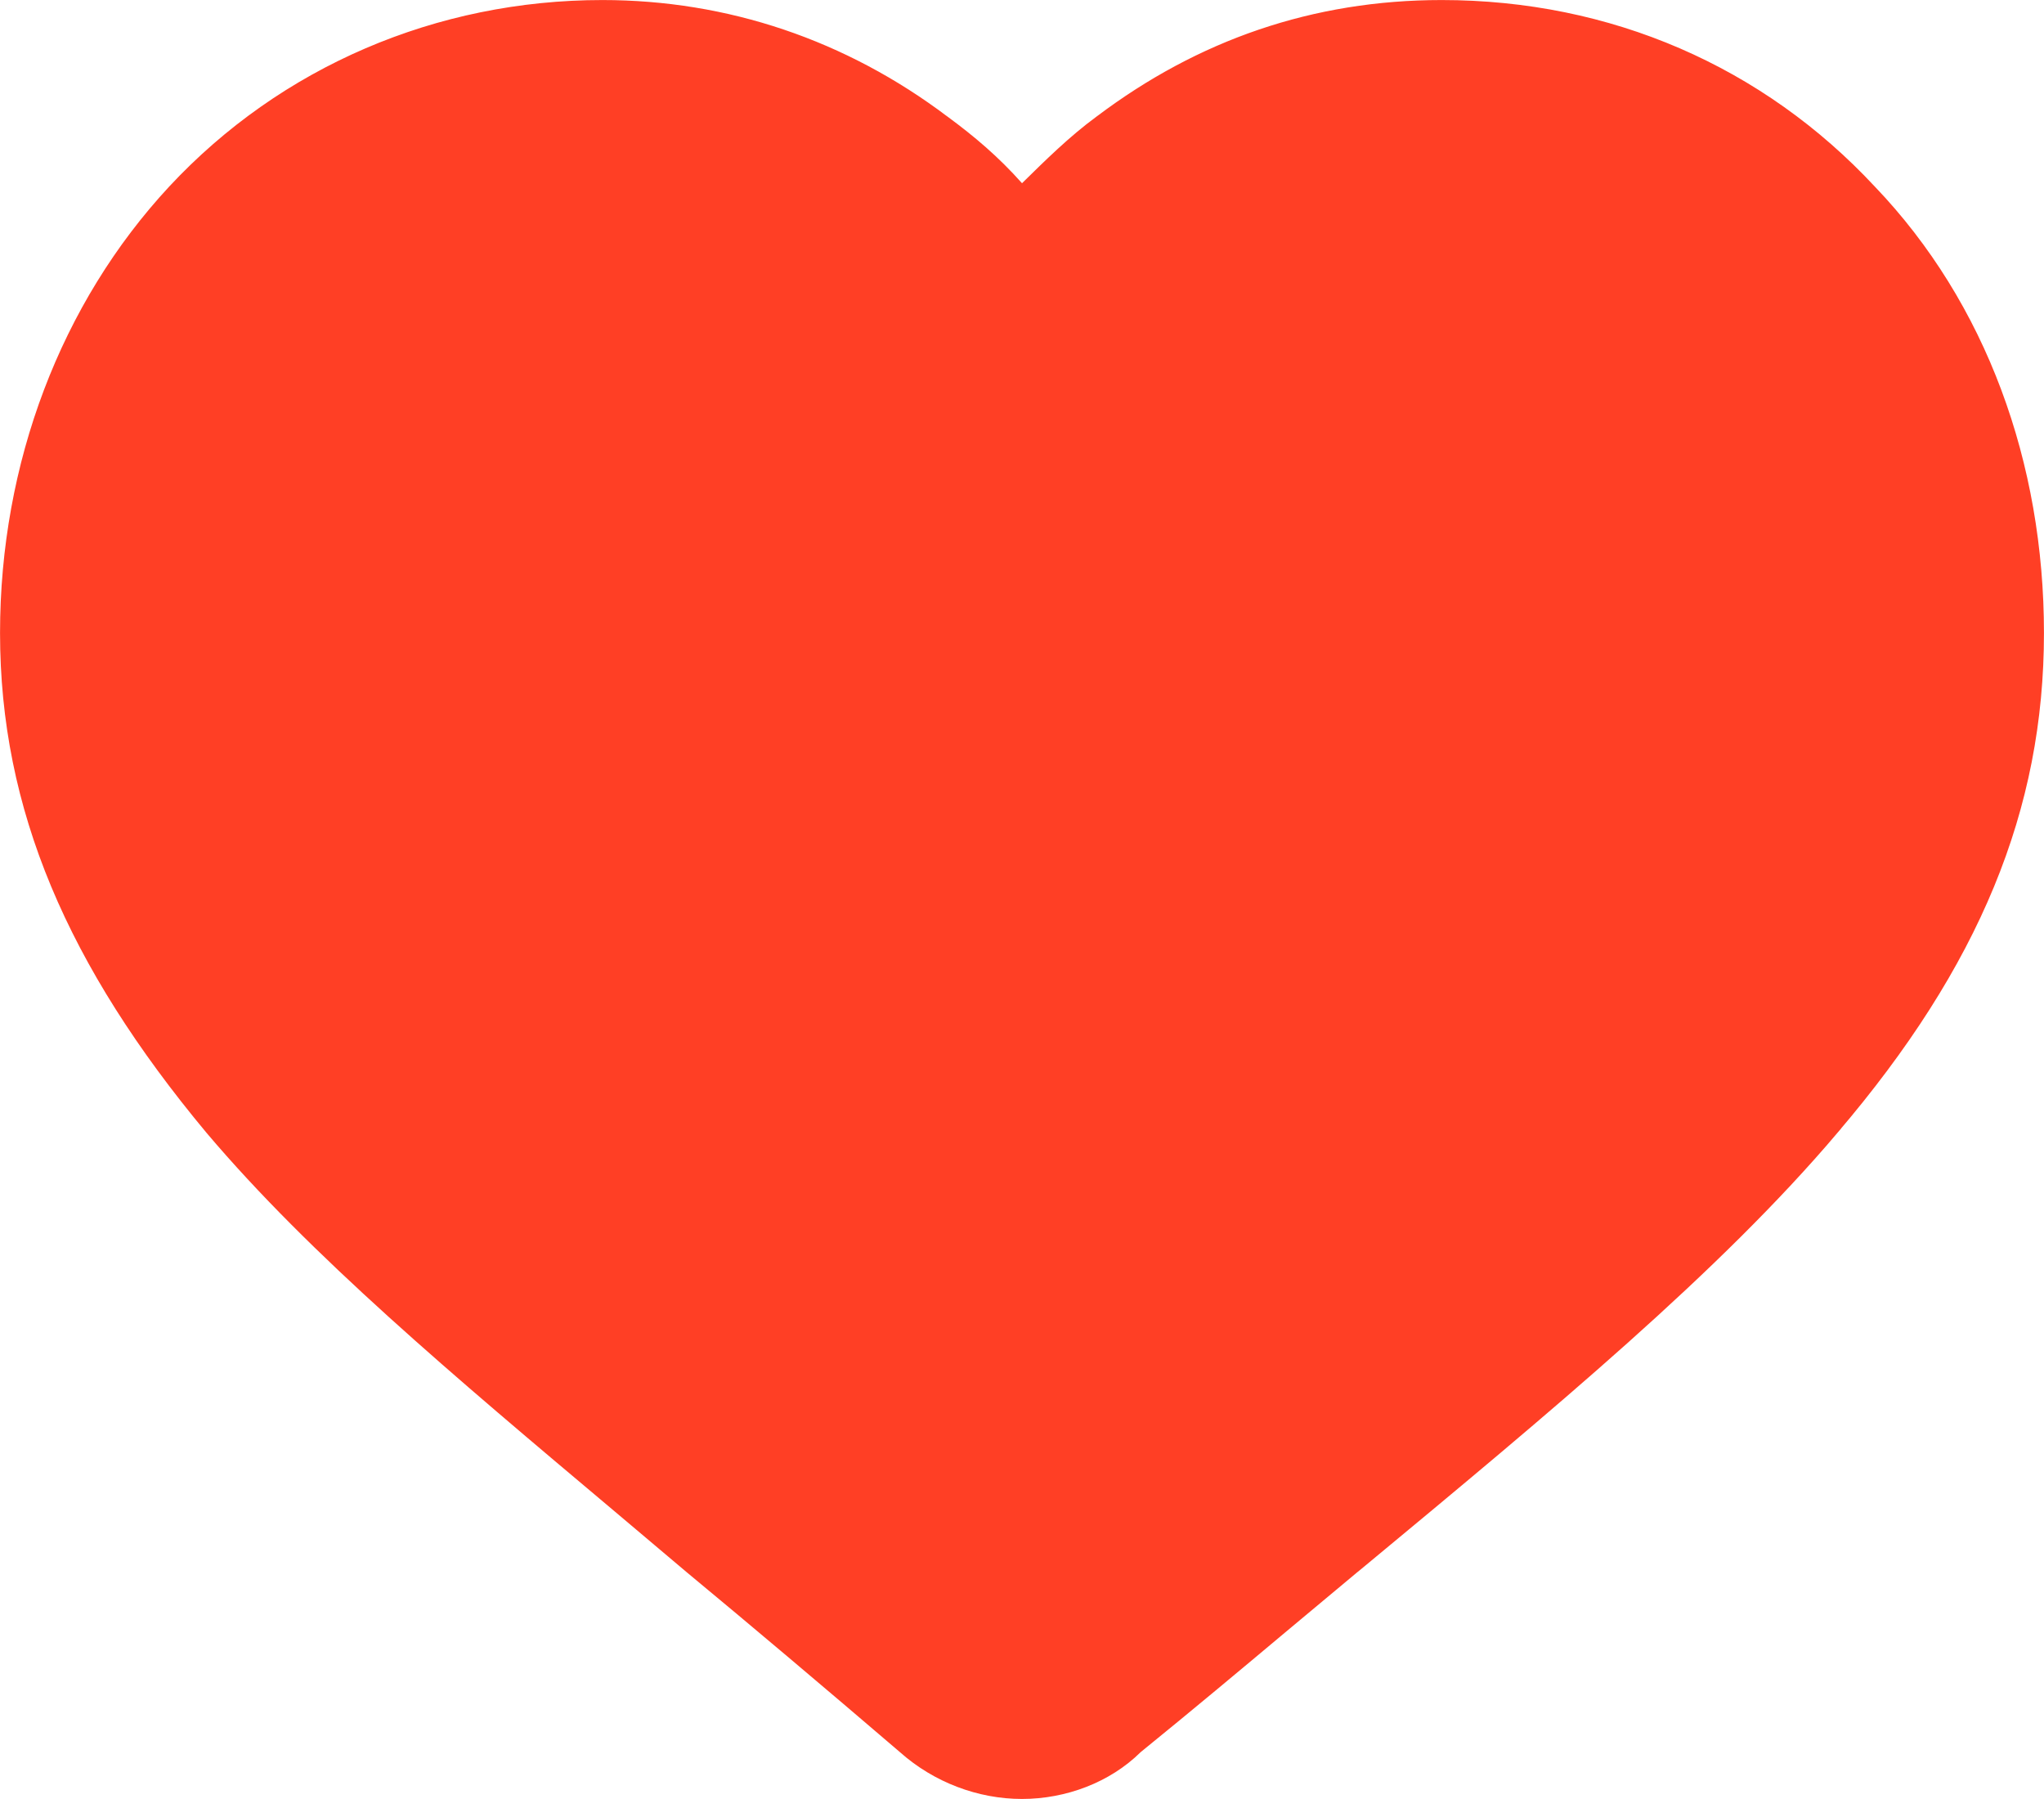
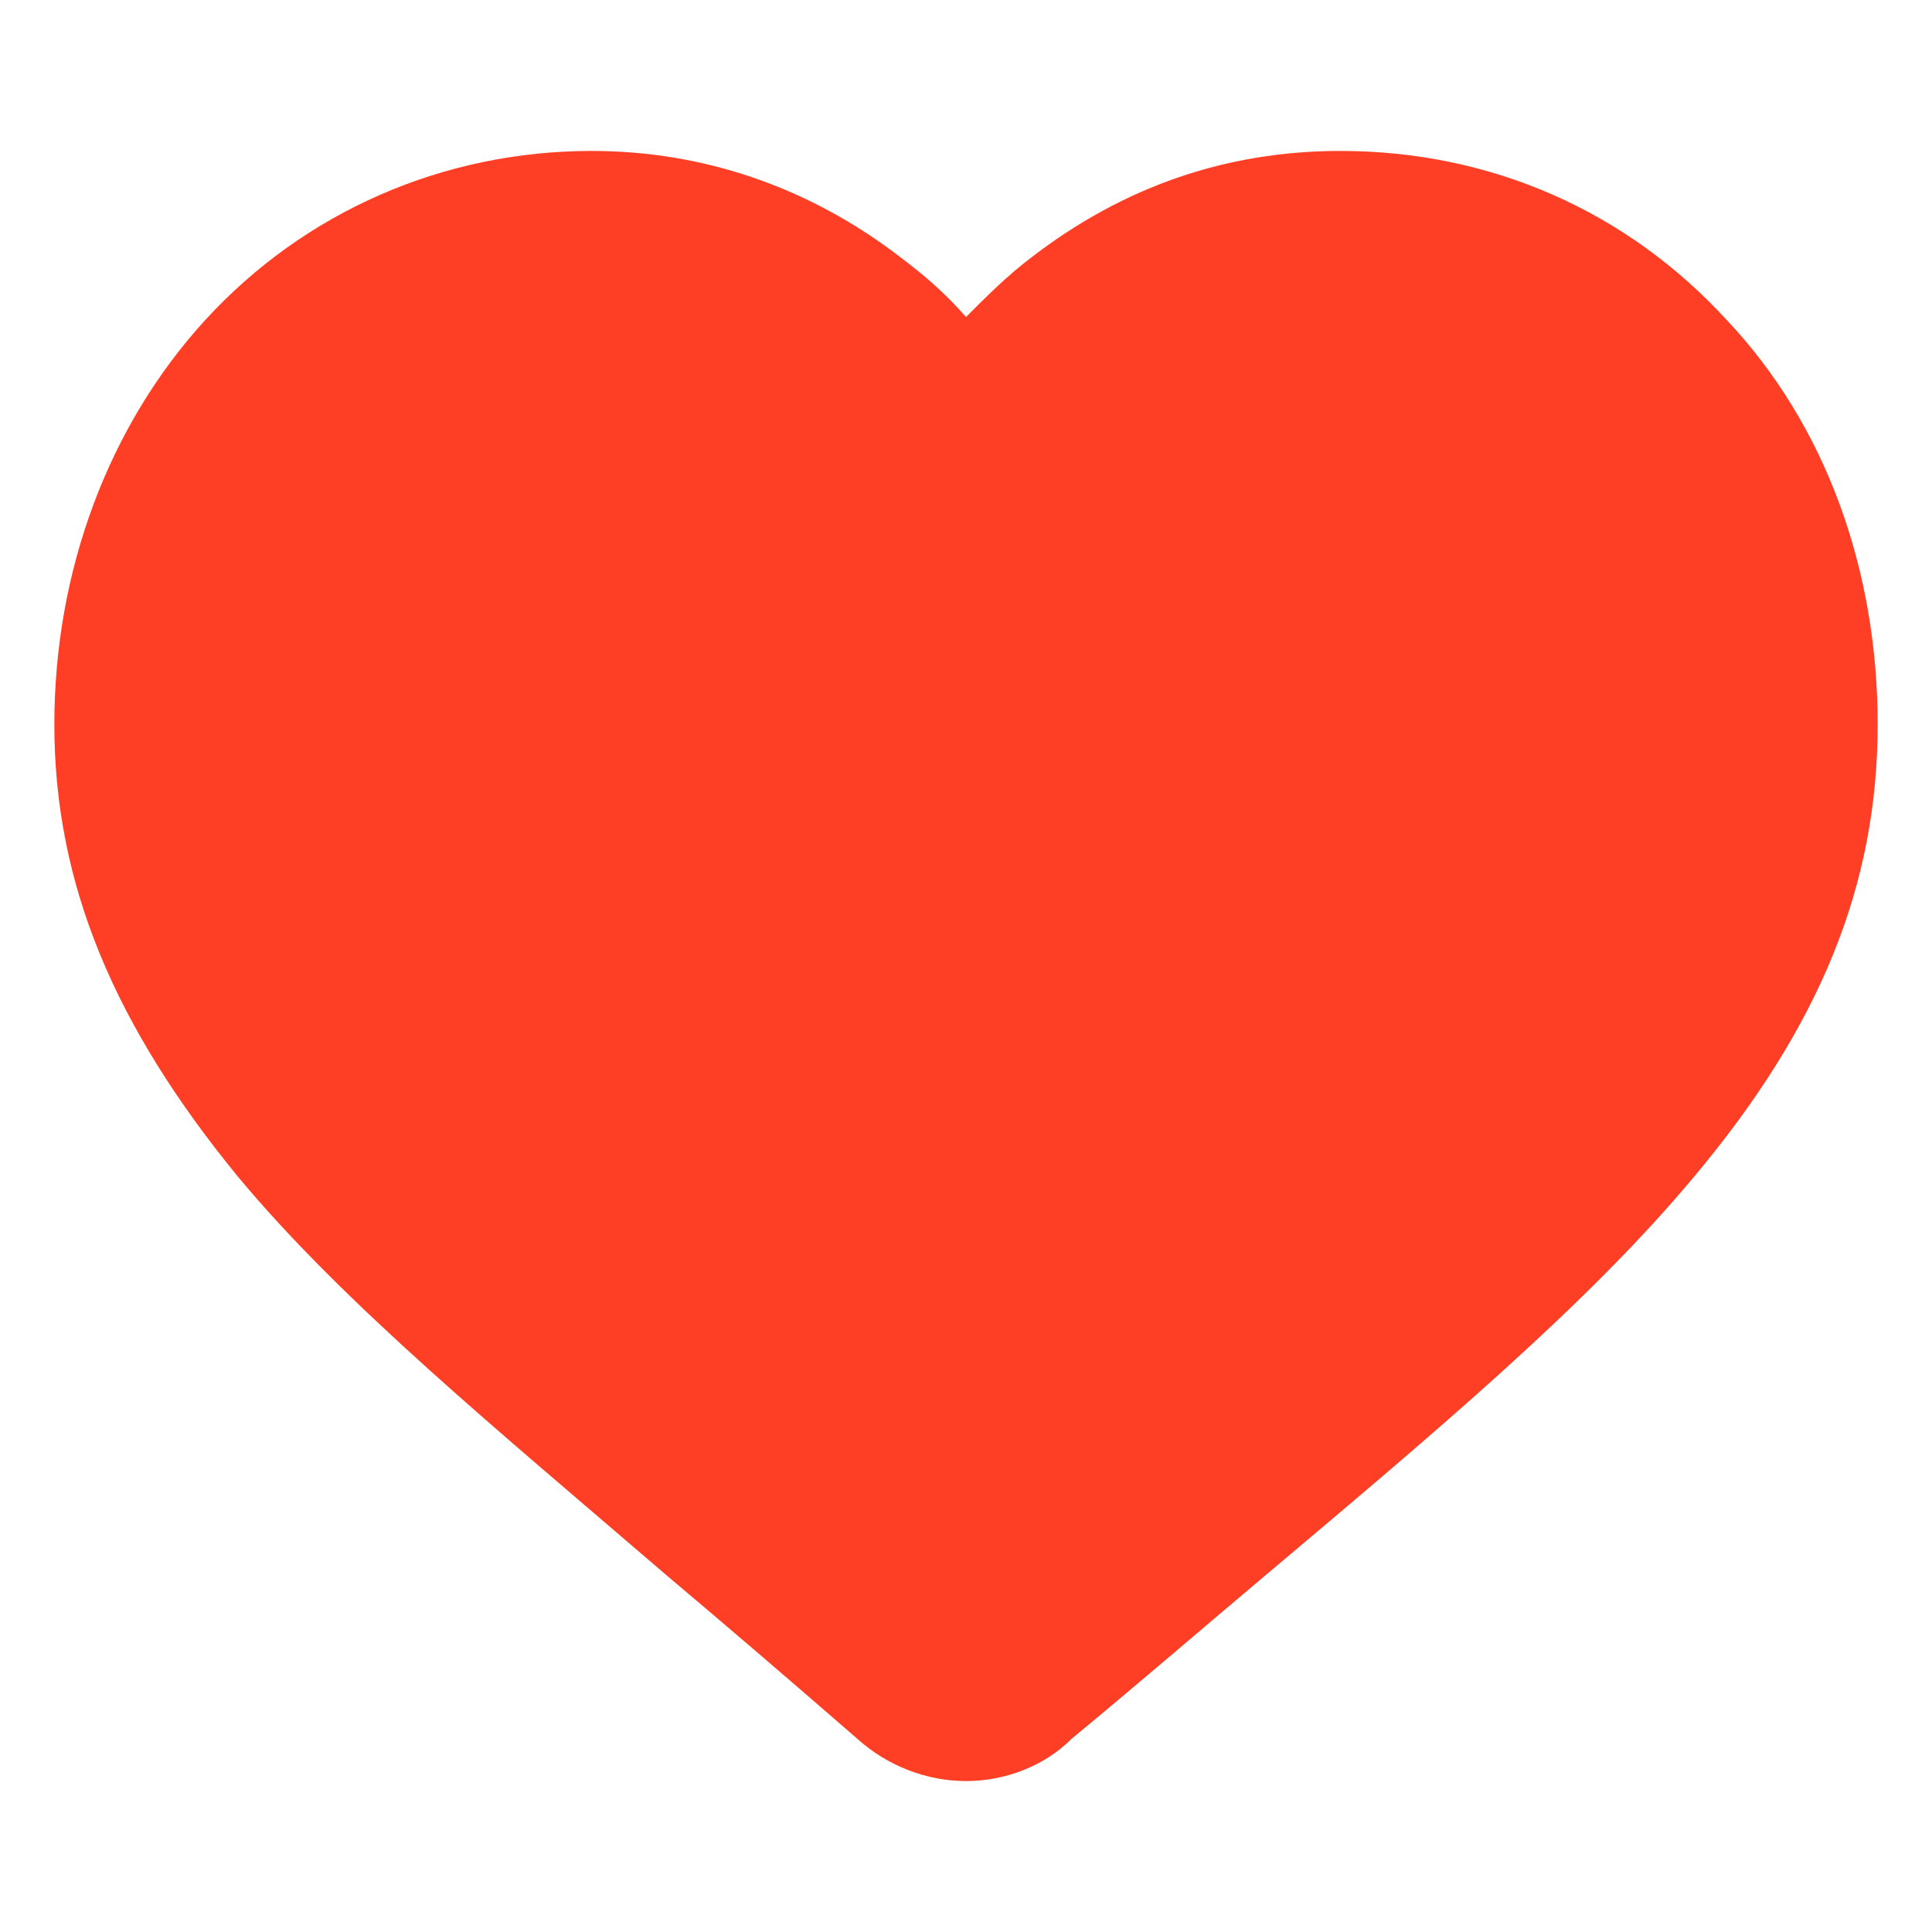
- <svg xmlns="http://www.w3.org/2000/svg" width="25" height="22" viewBox="0 0 25 22" fill="none">
-   <path d="M11.134 21.289L11.132 21.287C10.18 20.472 9.31 19.738 8.523 19.086C8.222 18.832 7.927 18.583 7.638 18.339C5.645 16.663 3.922 15.212 2.668 13.731C0.991 11.718 0.188 9.844 0.188 7.741C0.188 5.707 0.917 3.798 2.207 2.409C3.536 0.982 5.39 0.188 7.368 0.188C8.858 0.188 10.267 0.663 11.476 1.576L11.476 1.576L11.478 1.577C11.802 1.816 12.081 2.052 12.36 2.365L12.491 2.513L12.632 2.374C12.923 2.088 13.203 1.812 13.522 1.577L13.522 1.577L13.524 1.576C14.734 0.662 16.102 0.188 17.633 0.188C19.651 0.188 21.463 0.981 22.793 2.409L22.793 2.409L22.795 2.411C24.123 3.798 24.812 5.705 24.812 7.741C24.812 9.846 24.049 11.719 22.332 13.73L22.332 13.731C20.908 15.412 18.876 17.098 16.537 19.037L16.478 19.085C16.205 19.312 15.918 19.552 15.619 19.802C15.056 20.274 14.453 20.778 13.83 21.284L13.823 21.29L13.817 21.296C13.483 21.625 12.994 21.812 12.5 21.812C12.008 21.812 11.514 21.626 11.134 21.289Z" fill="#FF3F25" stroke="#FF3F25" stroke-width="0.375" />
+ <svg xmlns="http://www.w3.org/2000/svg" width="24" height="24" viewBox="0 0 24 24" fill="none">
+   <path d="M12 22.125C11.512 22.125 11.025 21.938 10.65 21.6C9.787 20.85 9 20.175 8.287 19.575C6.15 17.738 4.275 16.2 2.962 14.625C1.425 12.75 0.675 10.988 0.675 9C0.675 7.088 1.35 5.287 2.55 3.975C3.787 2.625 5.512 1.875 7.35 1.875C8.737 1.875 10.05 2.325 11.175 3.188C11.475 3.413 11.738 3.638 12 3.938C12.262 3.675 12.525 3.413 12.825 3.188C13.95 2.325 15.225 1.875 16.65 1.875C18.525 1.875 20.212 2.625 21.45 3.975C22.688 5.287 23.325 7.088 23.325 9C23.325 10.988 22.613 12.75 21.038 14.625C19.725 16.2 17.85 17.775 15.713 19.575C15 20.175 14.175 20.887 13.312 21.6C12.975 21.938 12.488 22.125 12 22.125Z" fill="#FF3F25" />
</svg>
